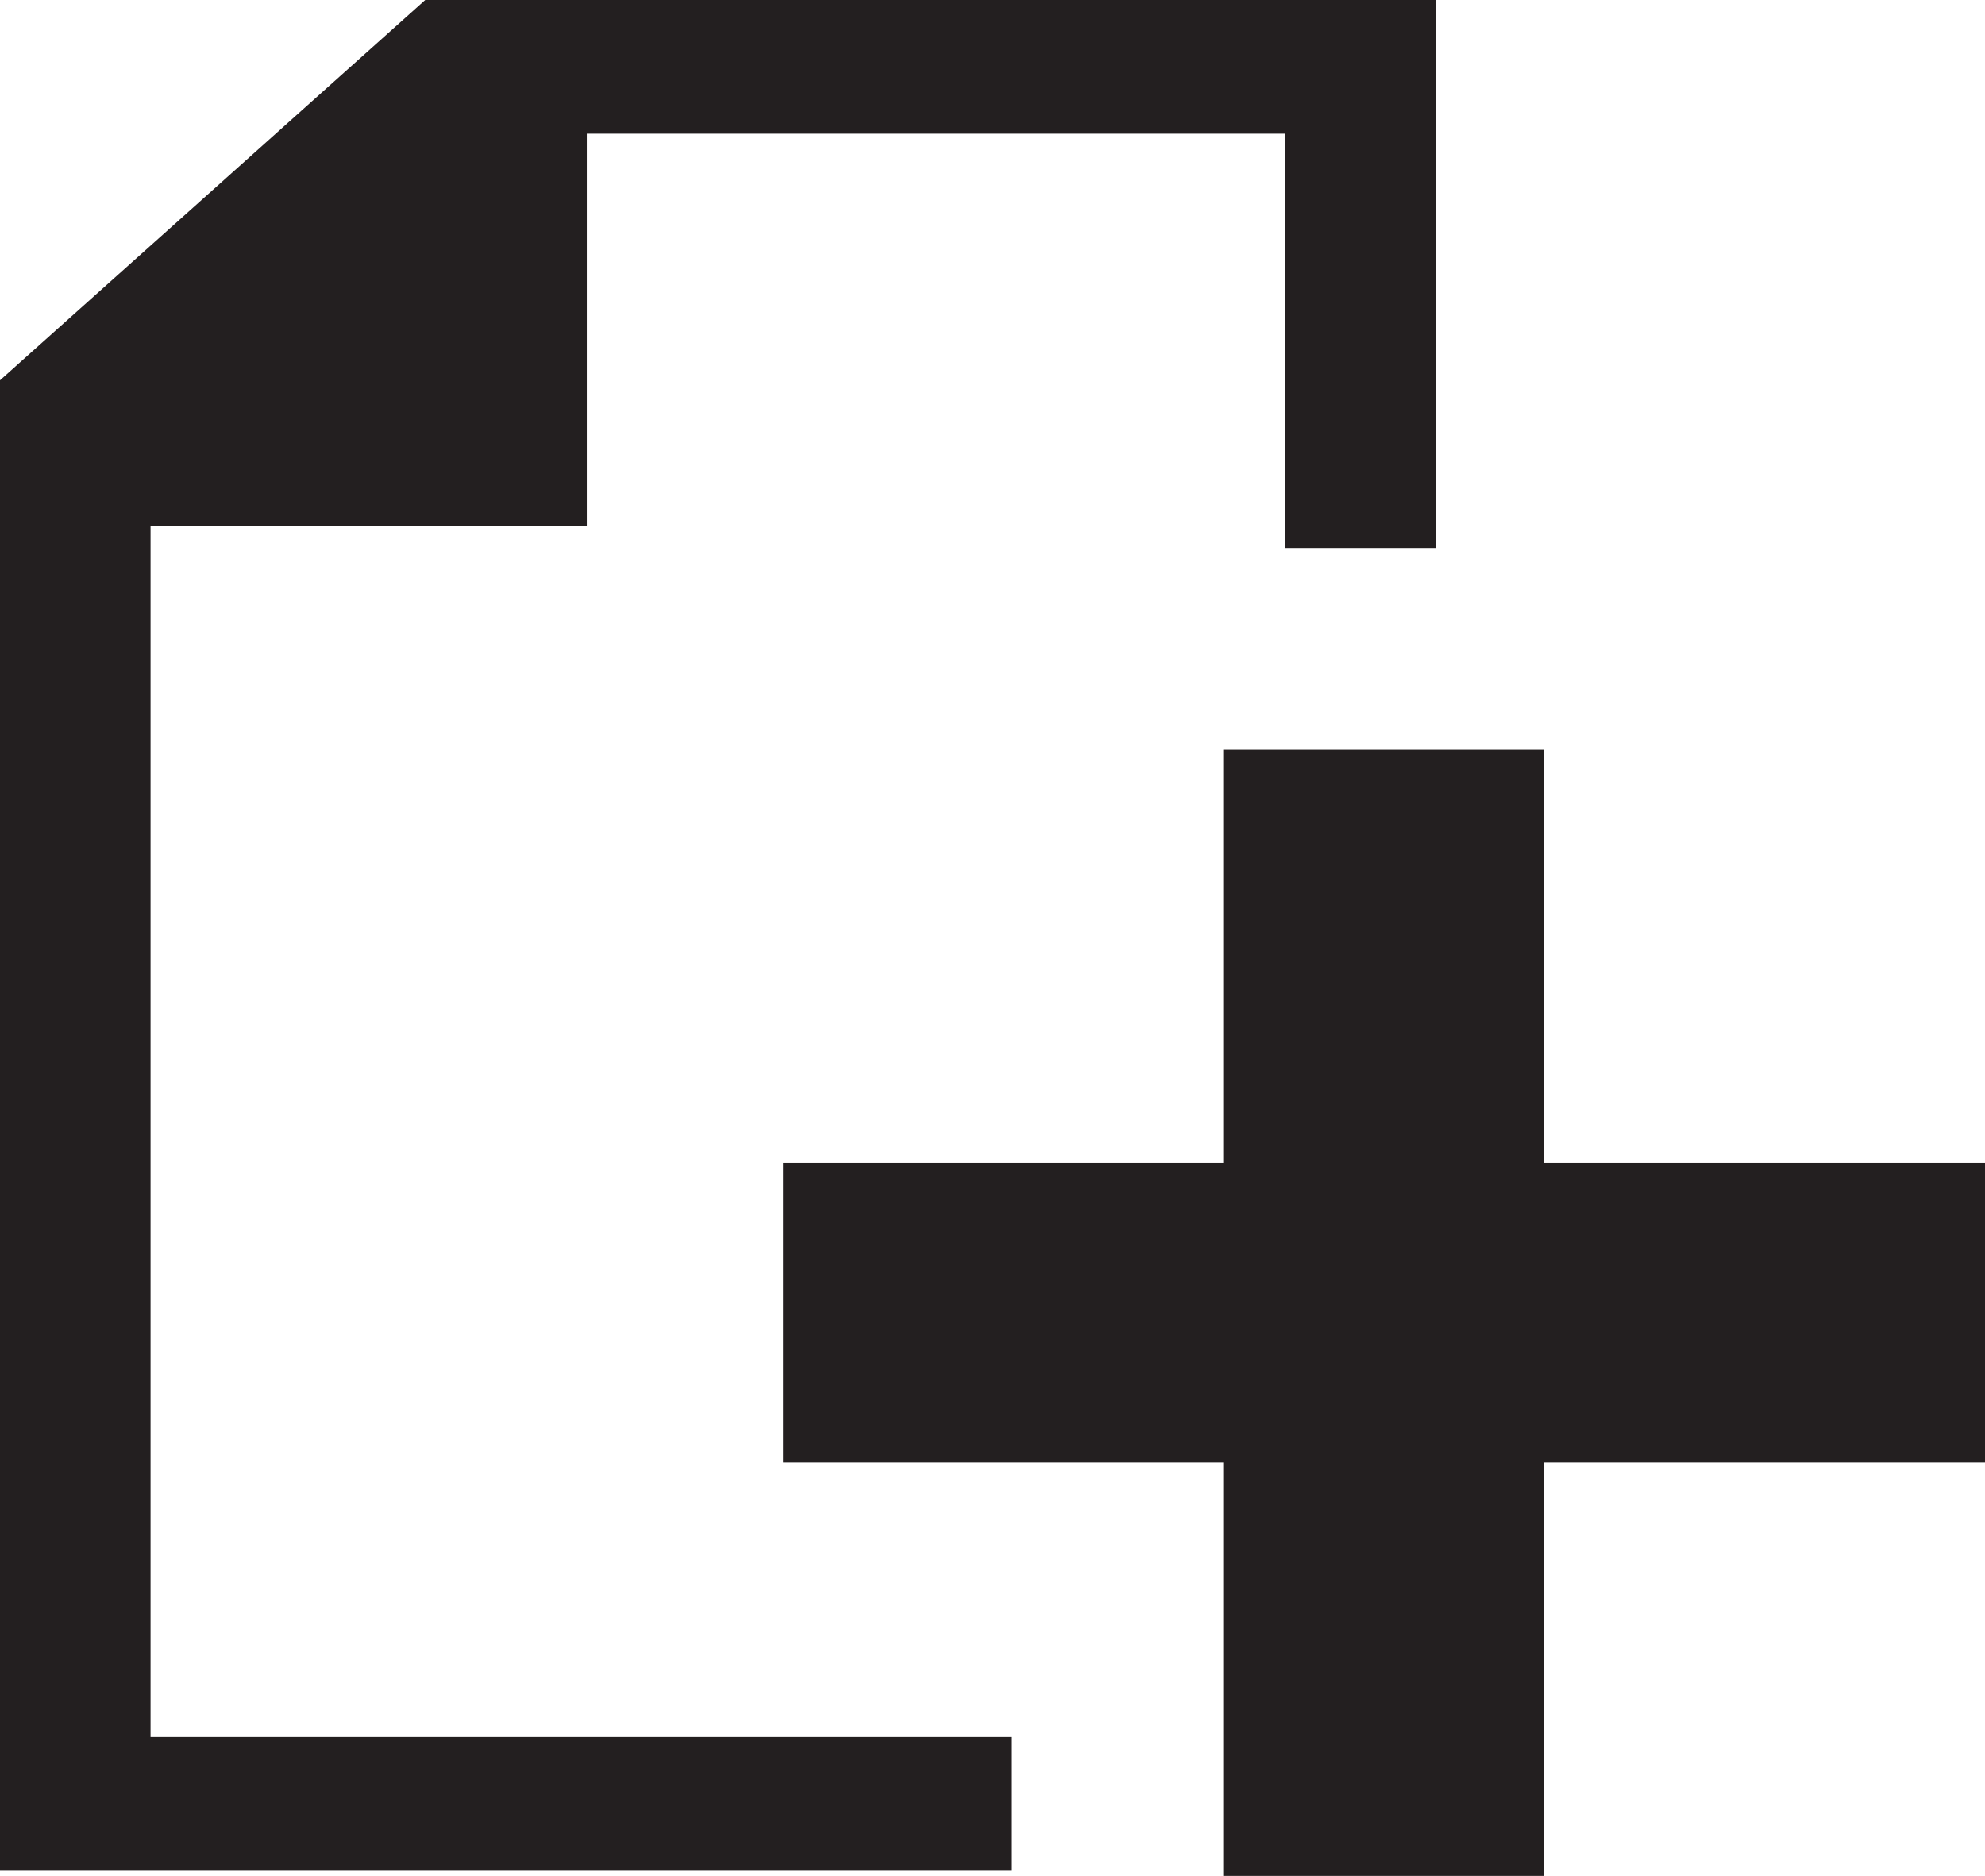
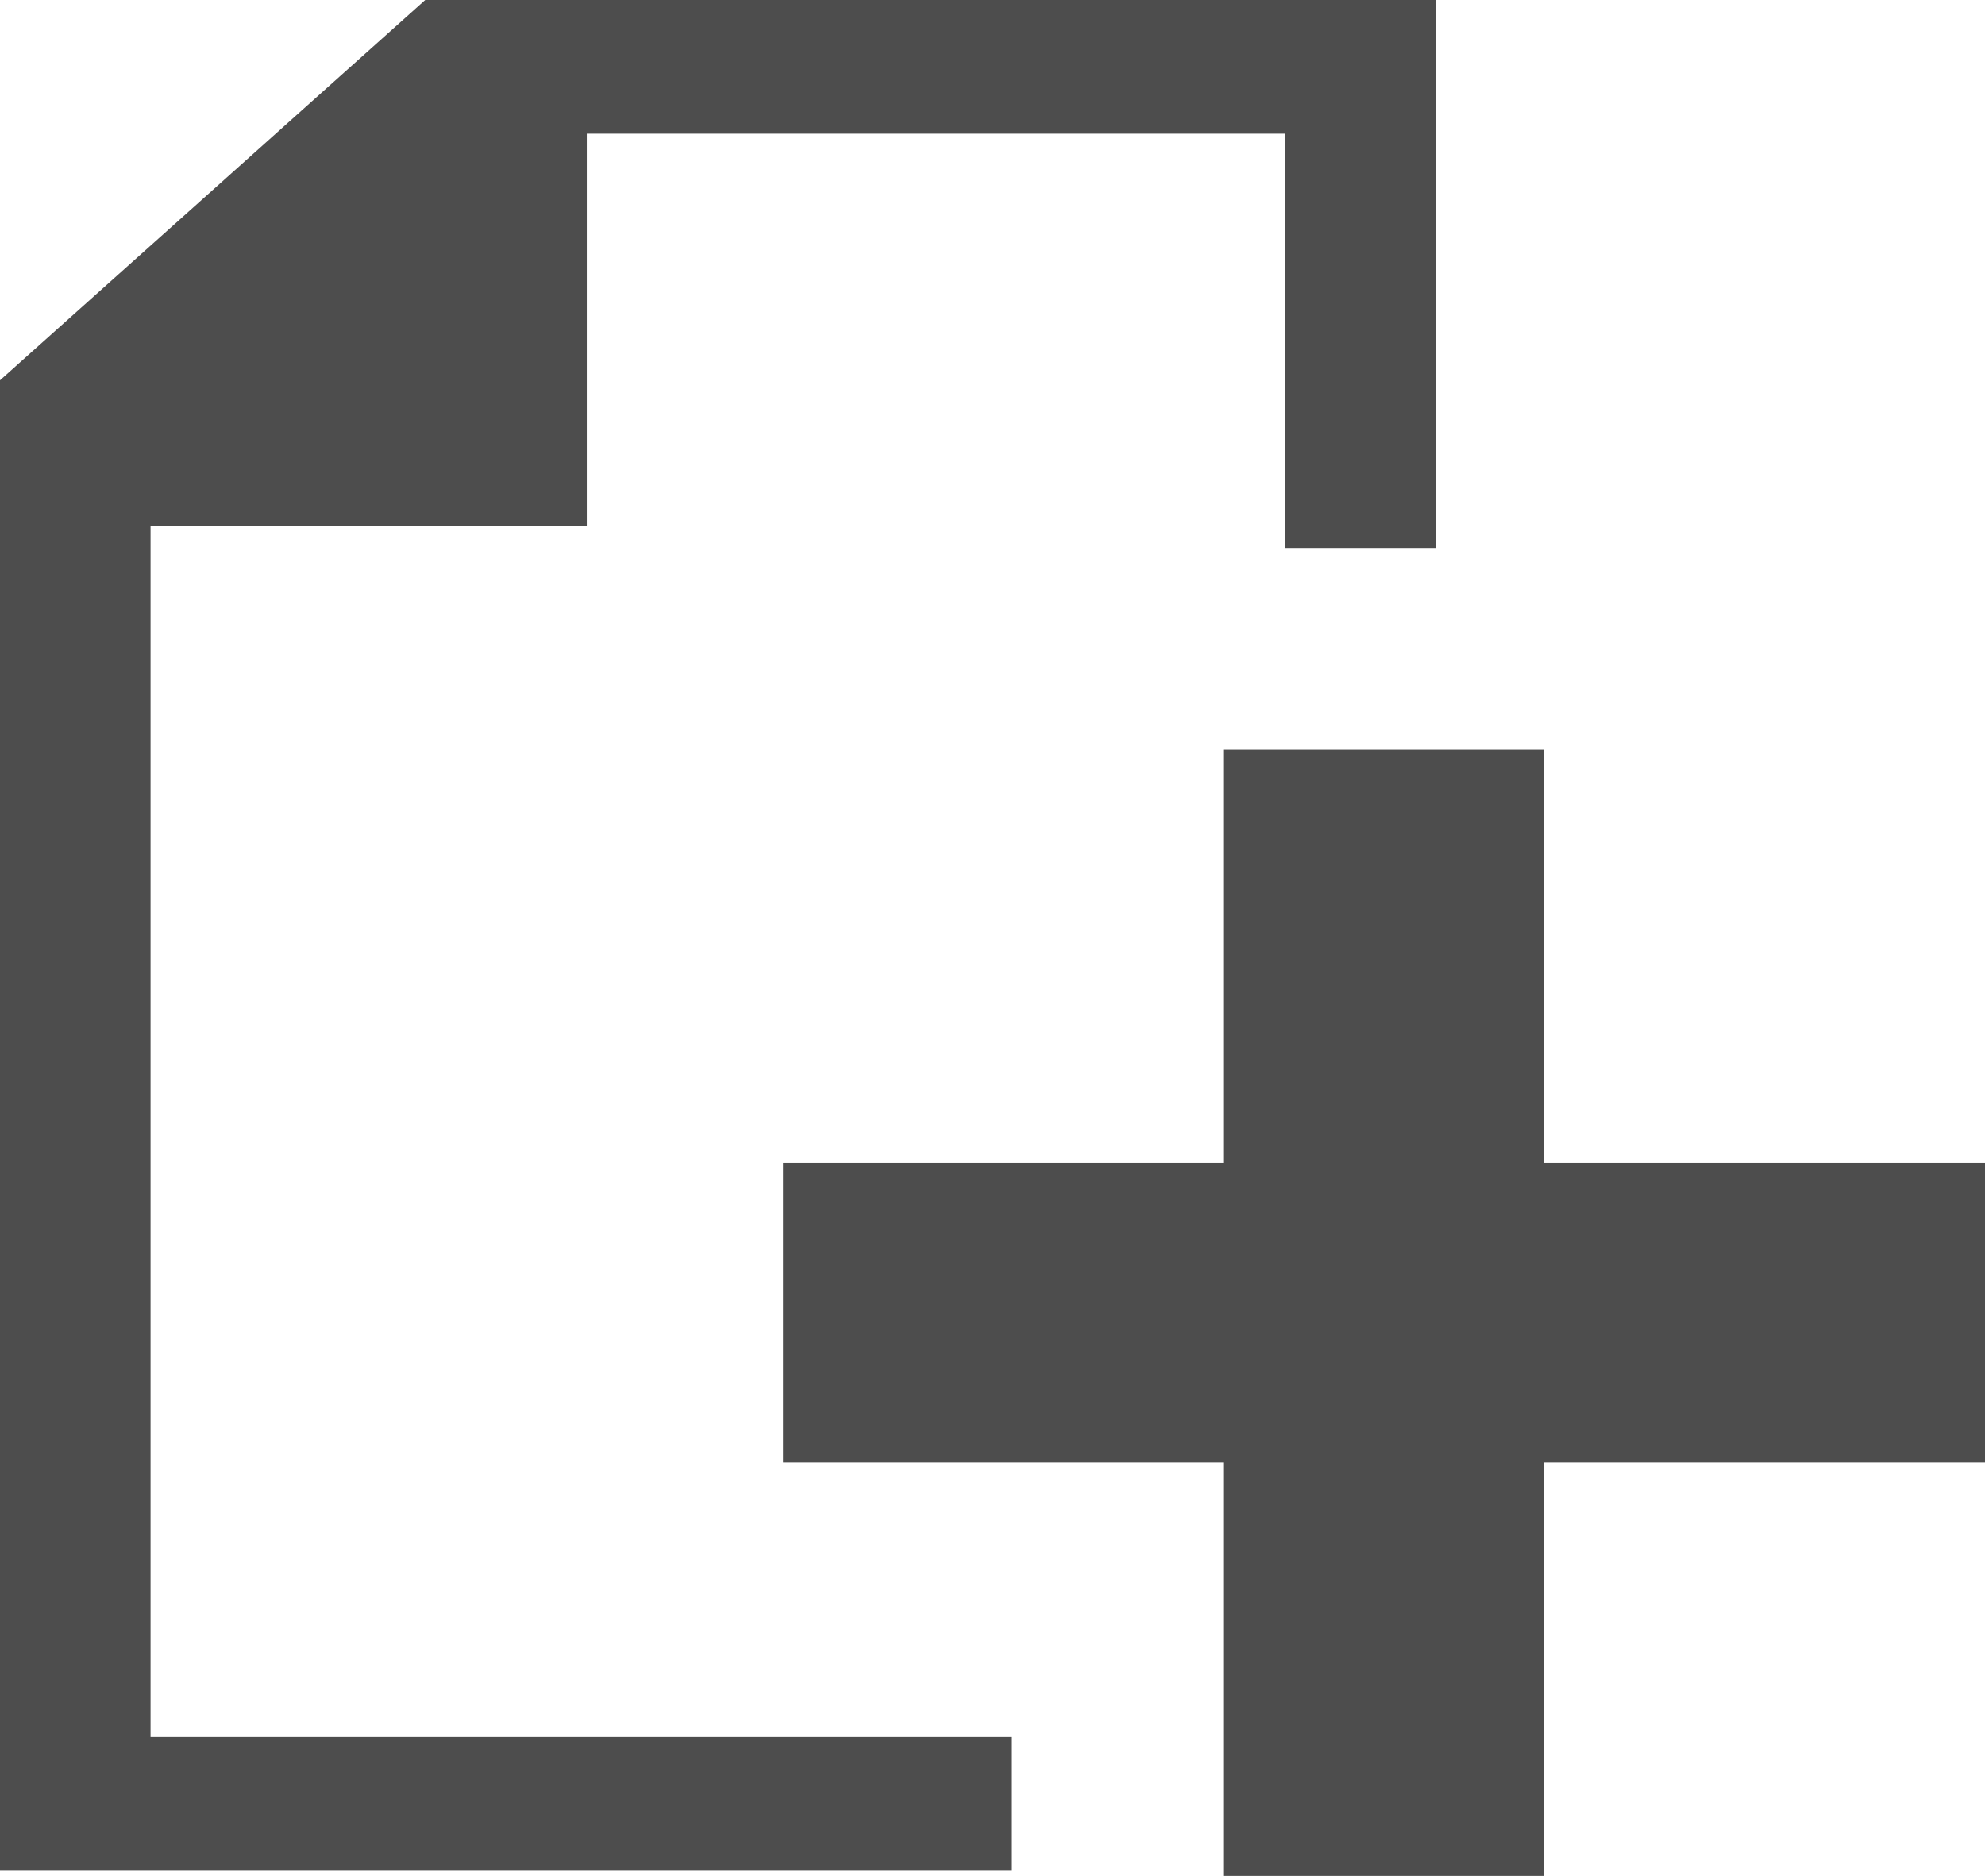
<svg xmlns="http://www.w3.org/2000/svg" height="22.144px" id="Capa_1" style="enable-background:new 0 0 23.429 22.144;" version="1.1" viewBox="0 0 23.429 22.144" width="23.429px" xml:space="preserve">
-   <g>
-     <polygon points="16.946,0 5.019,0 0,4.489 0,22.083 11.935,22.083    11.935,20.504 1.777,20.504 1.777,6.209 6.926,6.209 6.926,1.578 15.169,1.578 15.169,6.468 16.946,6.468  " style="fill-rule:evenodd;clip-rule:evenodd;fill:#231F20;" />
-     <polygon points="14.438,13.729 14.438,8.852 18.224,8.852    18.224,13.729 23.429,13.729 23.429,17.266 18.224,17.266 18.224,22.144 14.438,22.144 14.438,17.266 9.242,17.266 9.242,13.729     " style="fill-rule:evenodd;clip-rule:evenodd;fill:#231F20;" />
-   </g>
-   <g />
-   <g />
-   <g />
-   <g />
-   <g />
-   <g />
-   <g />
-   <g />
-   <g />
-   <g />
-   <g />
-   <g />
-   <g />
-   <g />
-   <g />
+   <defs id="defs863" />
+   <polygon points="0,4.489 0,22.083 11.935,22.083 11.935,20.504 1.777,20.504 1.777,6.209 6.926,6.209 6.926,1.578 15.169,1.578 15.169,6.468 16.946,6.468 16.946,0 5.019,0 " style="clip-rule:evenodd;fill:#4d4d4d;fill-rule:evenodd;fill-opacity:1" id="polygon824" />
+   <polygon points="18.224,8.852 18.224,13.729 23.429,13.729 23.429,17.266 18.224,17.266 18.224,22.144 14.438,22.144 14.438,17.266 9.242,17.266 9.242,13.729 14.438,13.729 14.438,8.852 " style="clip-rule:evenodd;fill:#4d4d4d;fill-rule:evenodd;fill-opacity:1" id="polygon826" />
+   <g id="g830" />
+   <g id="g832" />
+   <g id="g834" />
+   <g id="g836" />
+   <g id="g838" />
+   <g id="g840" />
+   <g id="g842" />
+   <g id="g844" />
+   <g id="g846" />
+   <g id="g848" />
+   <g id="g850" />
+   <g id="g852" />
+   <g id="g854" />
+   <g id="g856" />
+   <g id="g858" />
</svg>
